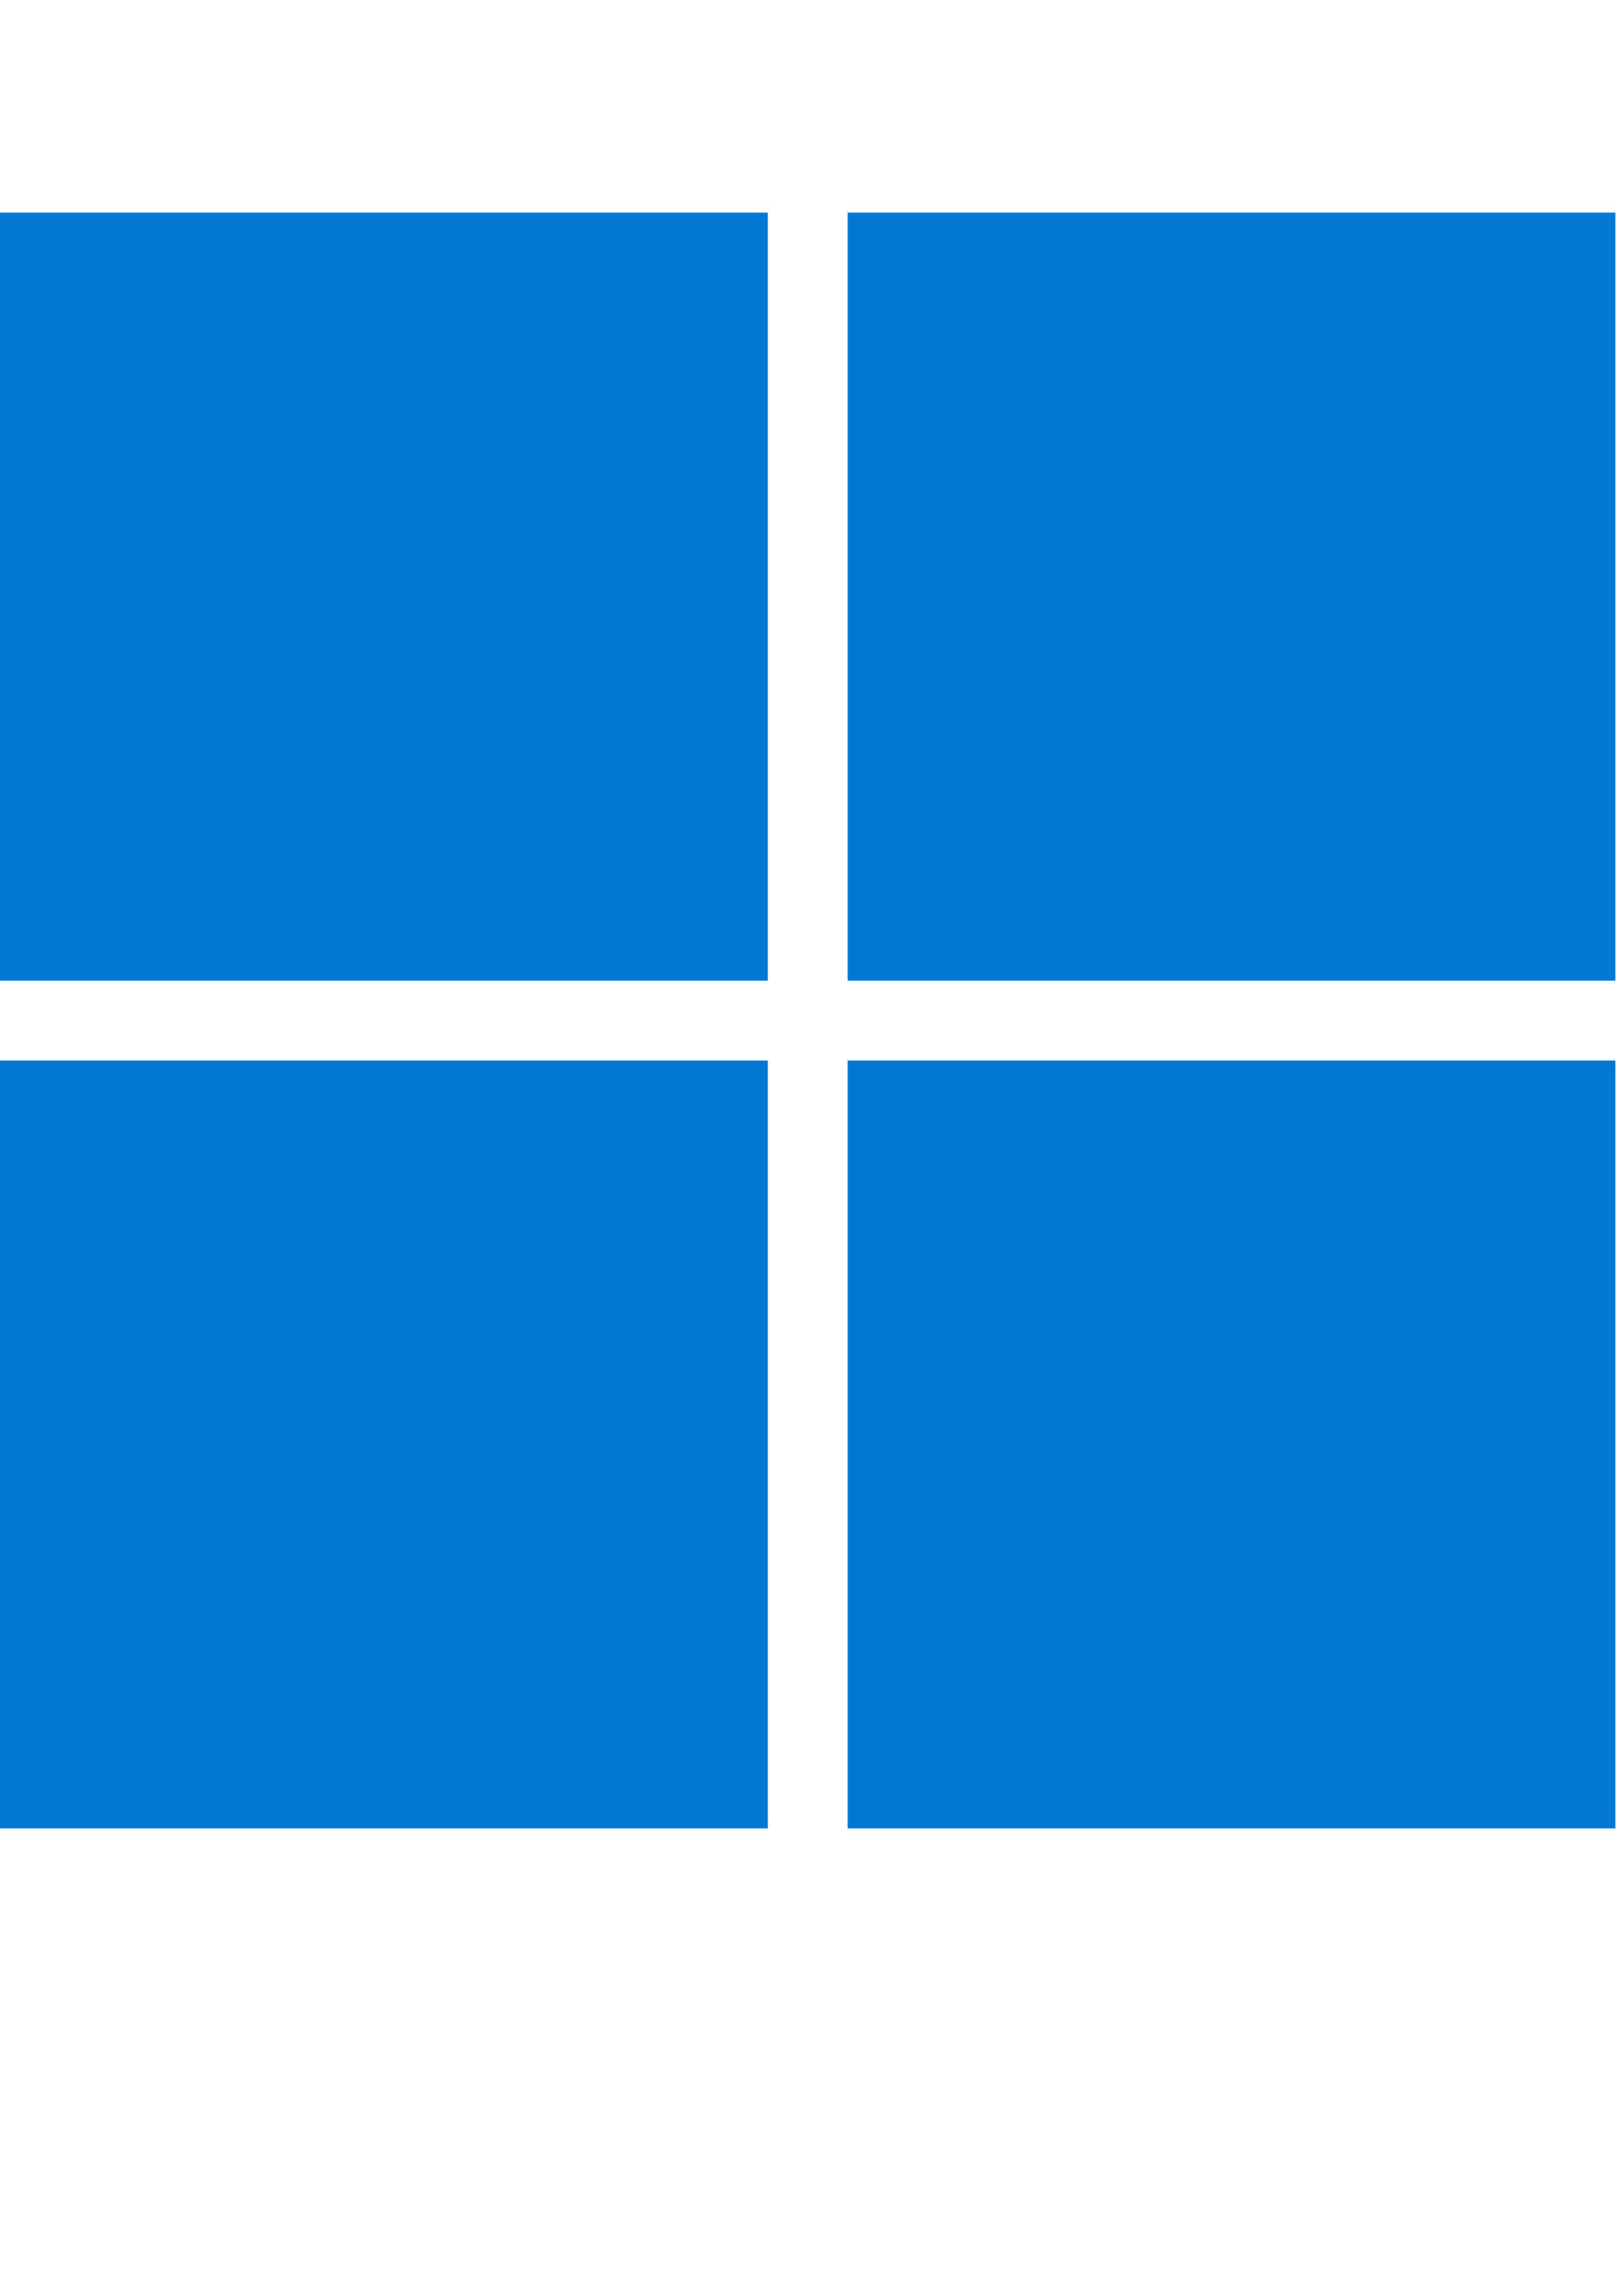
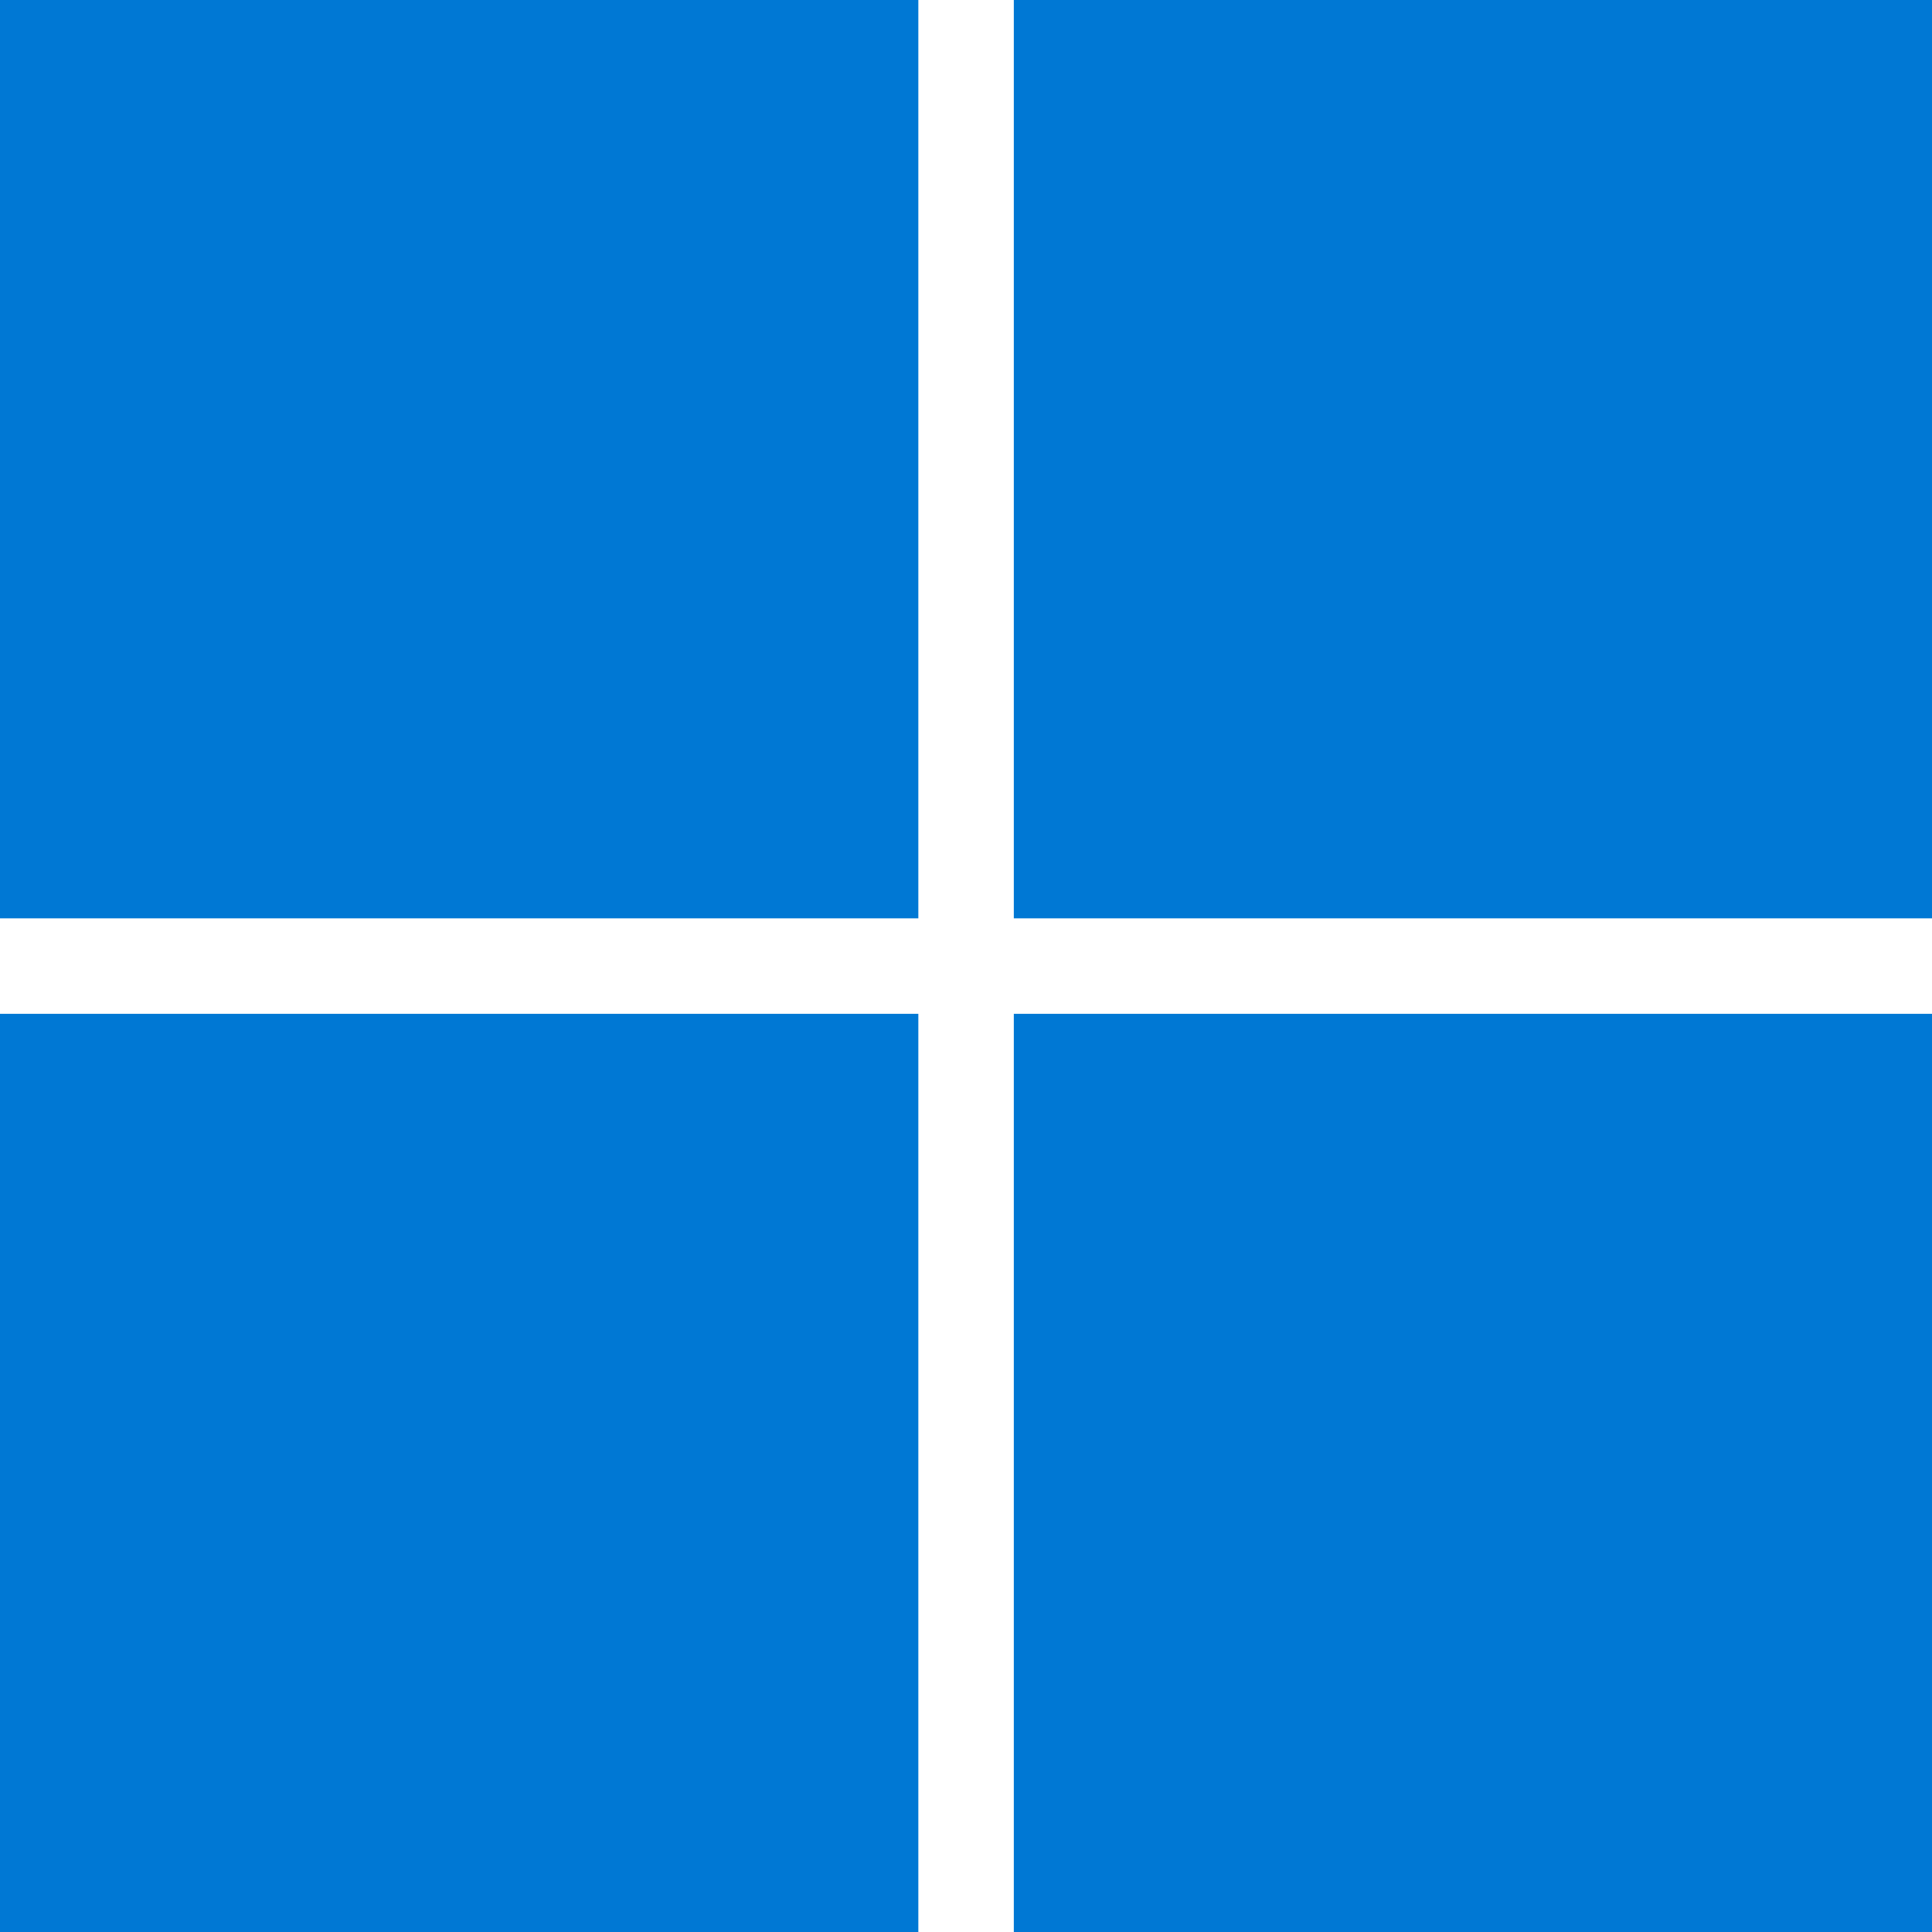
- <svg xmlns="http://www.w3.org/2000/svg" viewBox="0 0 19 27" width="19" height="27" role="img" aria-label="Microsoft">
-   <g transform="translate(0 2.5) scale(0.7917)">
-     <path fill="#0078D4" d="M0 0v11.408h11.408V0zm12.594 0v11.408H24V0zM0 12.594V24h11.408V12.594zm12.594 0V24H24V12.594z" />
-   </g>
+ <svg xmlns="http://www.w3.org/2000/svg" viewBox="0 0 24 24" width="24" height="24" role="img" aria-label="Microsoft">
+   <path fill="#0078D4" d="M0 0v11.408h11.408V0zm12.594 0v11.408H24V0zM0 12.594V24h11.408V12.594zm12.594 0V24H24V12.594z" />
</svg>
